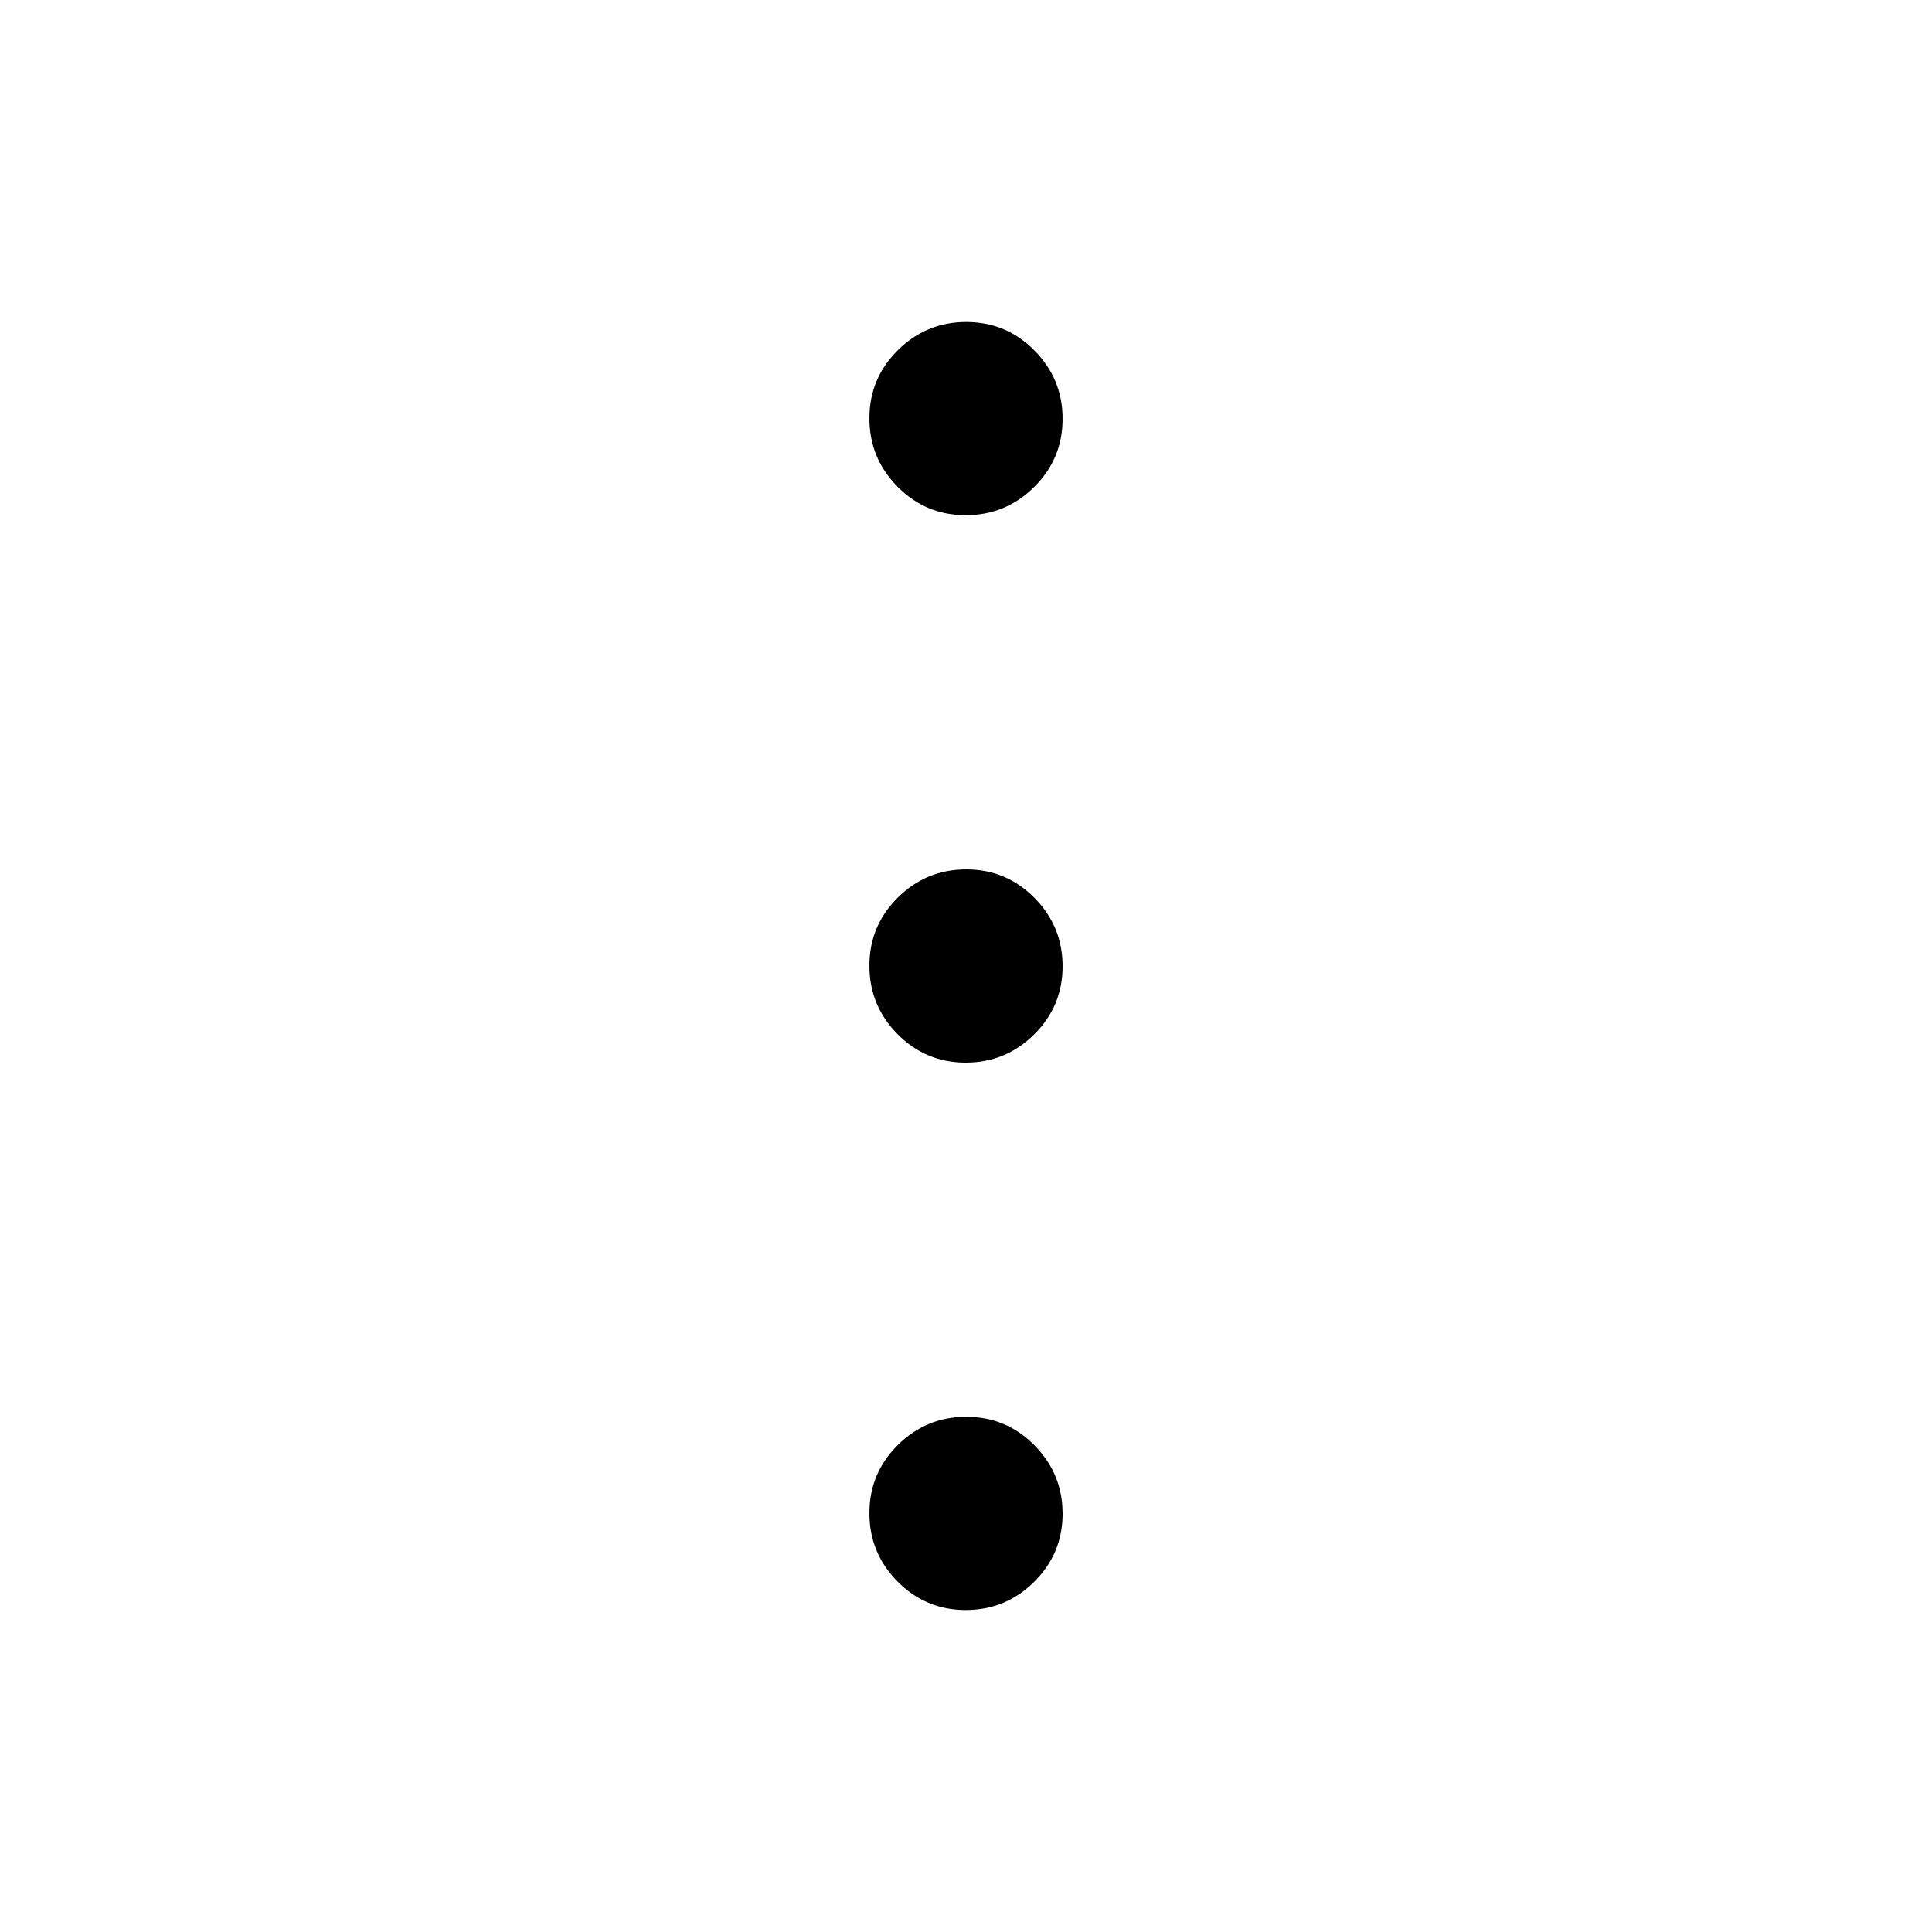
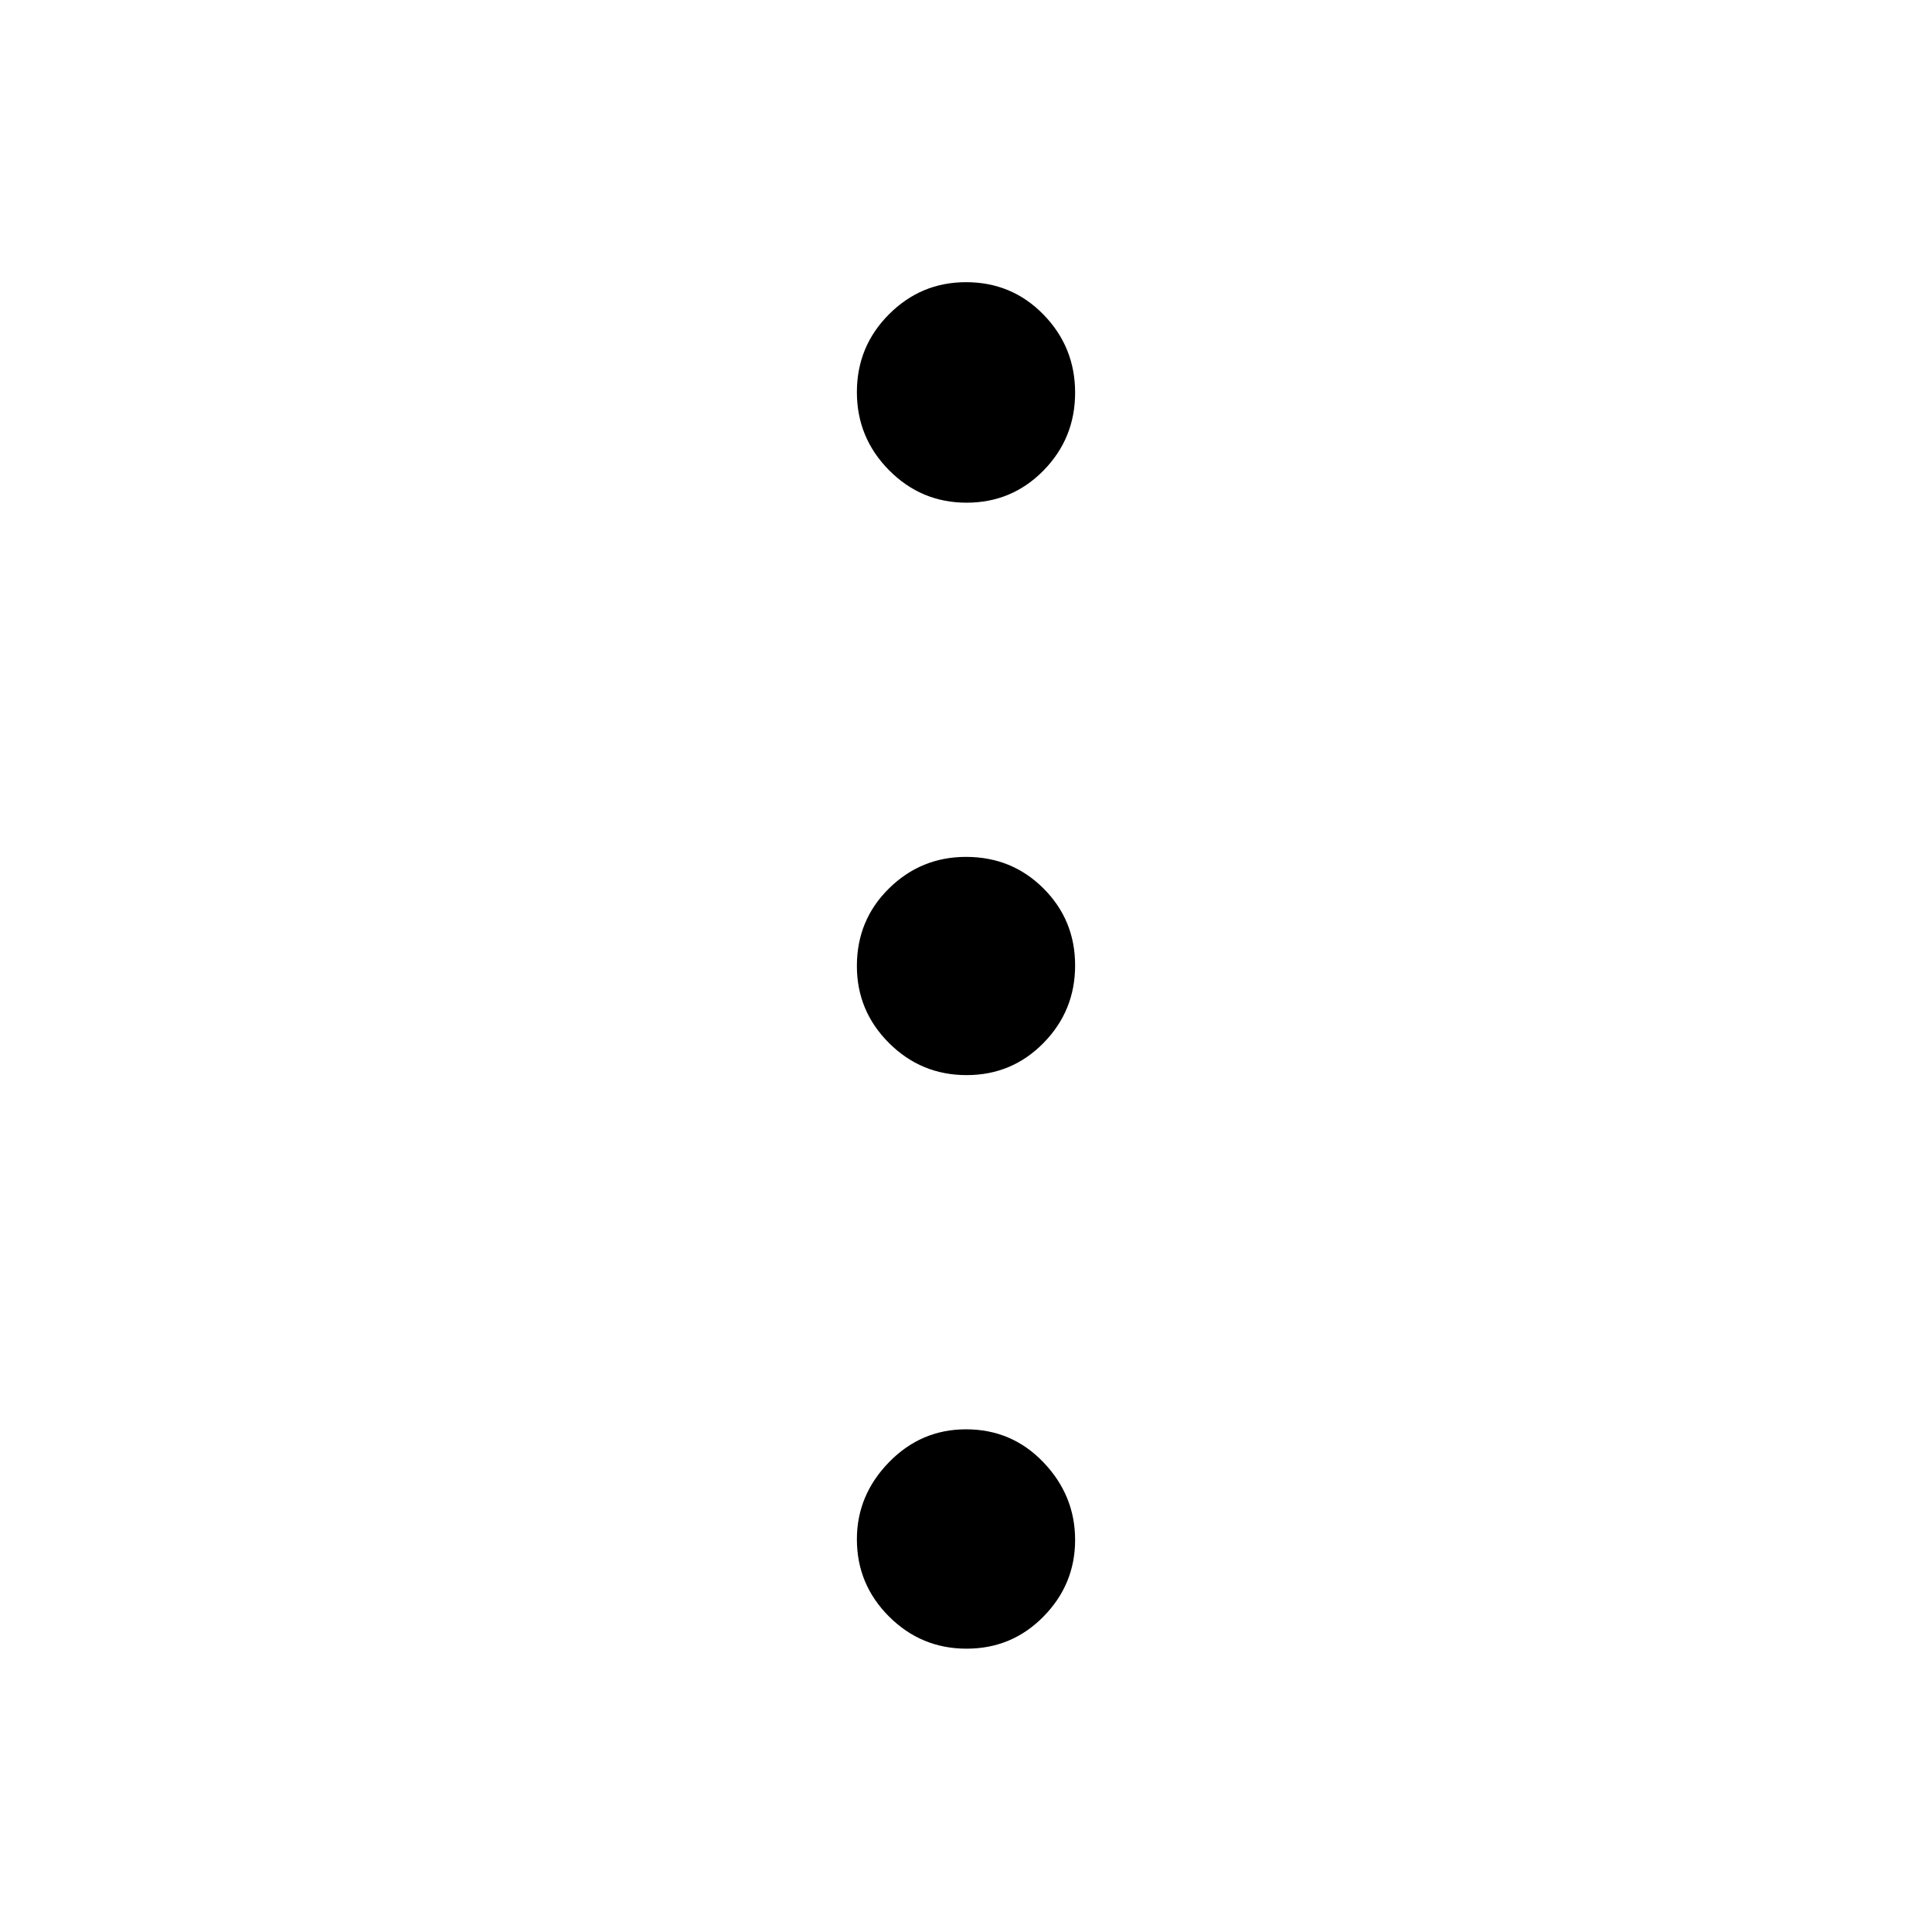
<svg xmlns="http://www.w3.org/2000/svg" height="48" viewBox="0 96 960 960" width="48">
-   <path d="M479.858 896Q460 896 446 881.858q-14-14.141-14-34Q432 828 446.142 814q14.141-14 34-14Q500 800 514 814.142q14 14.141 14 34Q528 868 513.858 882q-14.141 14-34 14Zm0-272Q460 624 446 609.858q-14-14.141-14-34Q432 556 446.142 542q14.141-14 34-14Q500 528 514 542.142q14 14.141 14 34Q528 596 513.858 610q-14.141 14-34 14Zm0-272Q460 352 446 337.858q-14-14.141-14-34Q432 284 446.142 270q14.141-14 34-14Q500 256 514 270.142q14 14.141 14 34Q528 324 513.858 338q-14.141 14-34 14Z" />
+   <path d="M480.281 915.218q-22.542 0-38.52-15.968-15.979-15.968-15.979-38.391 0-21.893 15.927-38.267 15.927-16.374 38.293-16.374 22.824 0 38.52 16.445 15.696 16.445 15.696 38.522 0 22.077-15.698 38.055-15.697 15.978-38.239 15.978Zm0-285q-22.542 0-38.52-15.927-15.979-15.927-15.979-38.293 0-22.824 15.927-38.52 15.927-15.696 38.293-15.696 22.824 0 38.52 15.698 15.696 15.697 15.696 38.239 0 22.542-15.698 38.52-15.697 15.979-38.239 15.979Zm0-284.436q-22.542 0-38.52-16.14-15.979-16.14-15.979-38.804 0-22.665 15.927-38.643 15.927-15.979 38.293-15.979 22.824 0 38.52 16.12 15.696 16.12 15.696 38.785 0 22.665-15.698 38.663-15.697 15.998-38.239 15.998Z" />
</svg>
